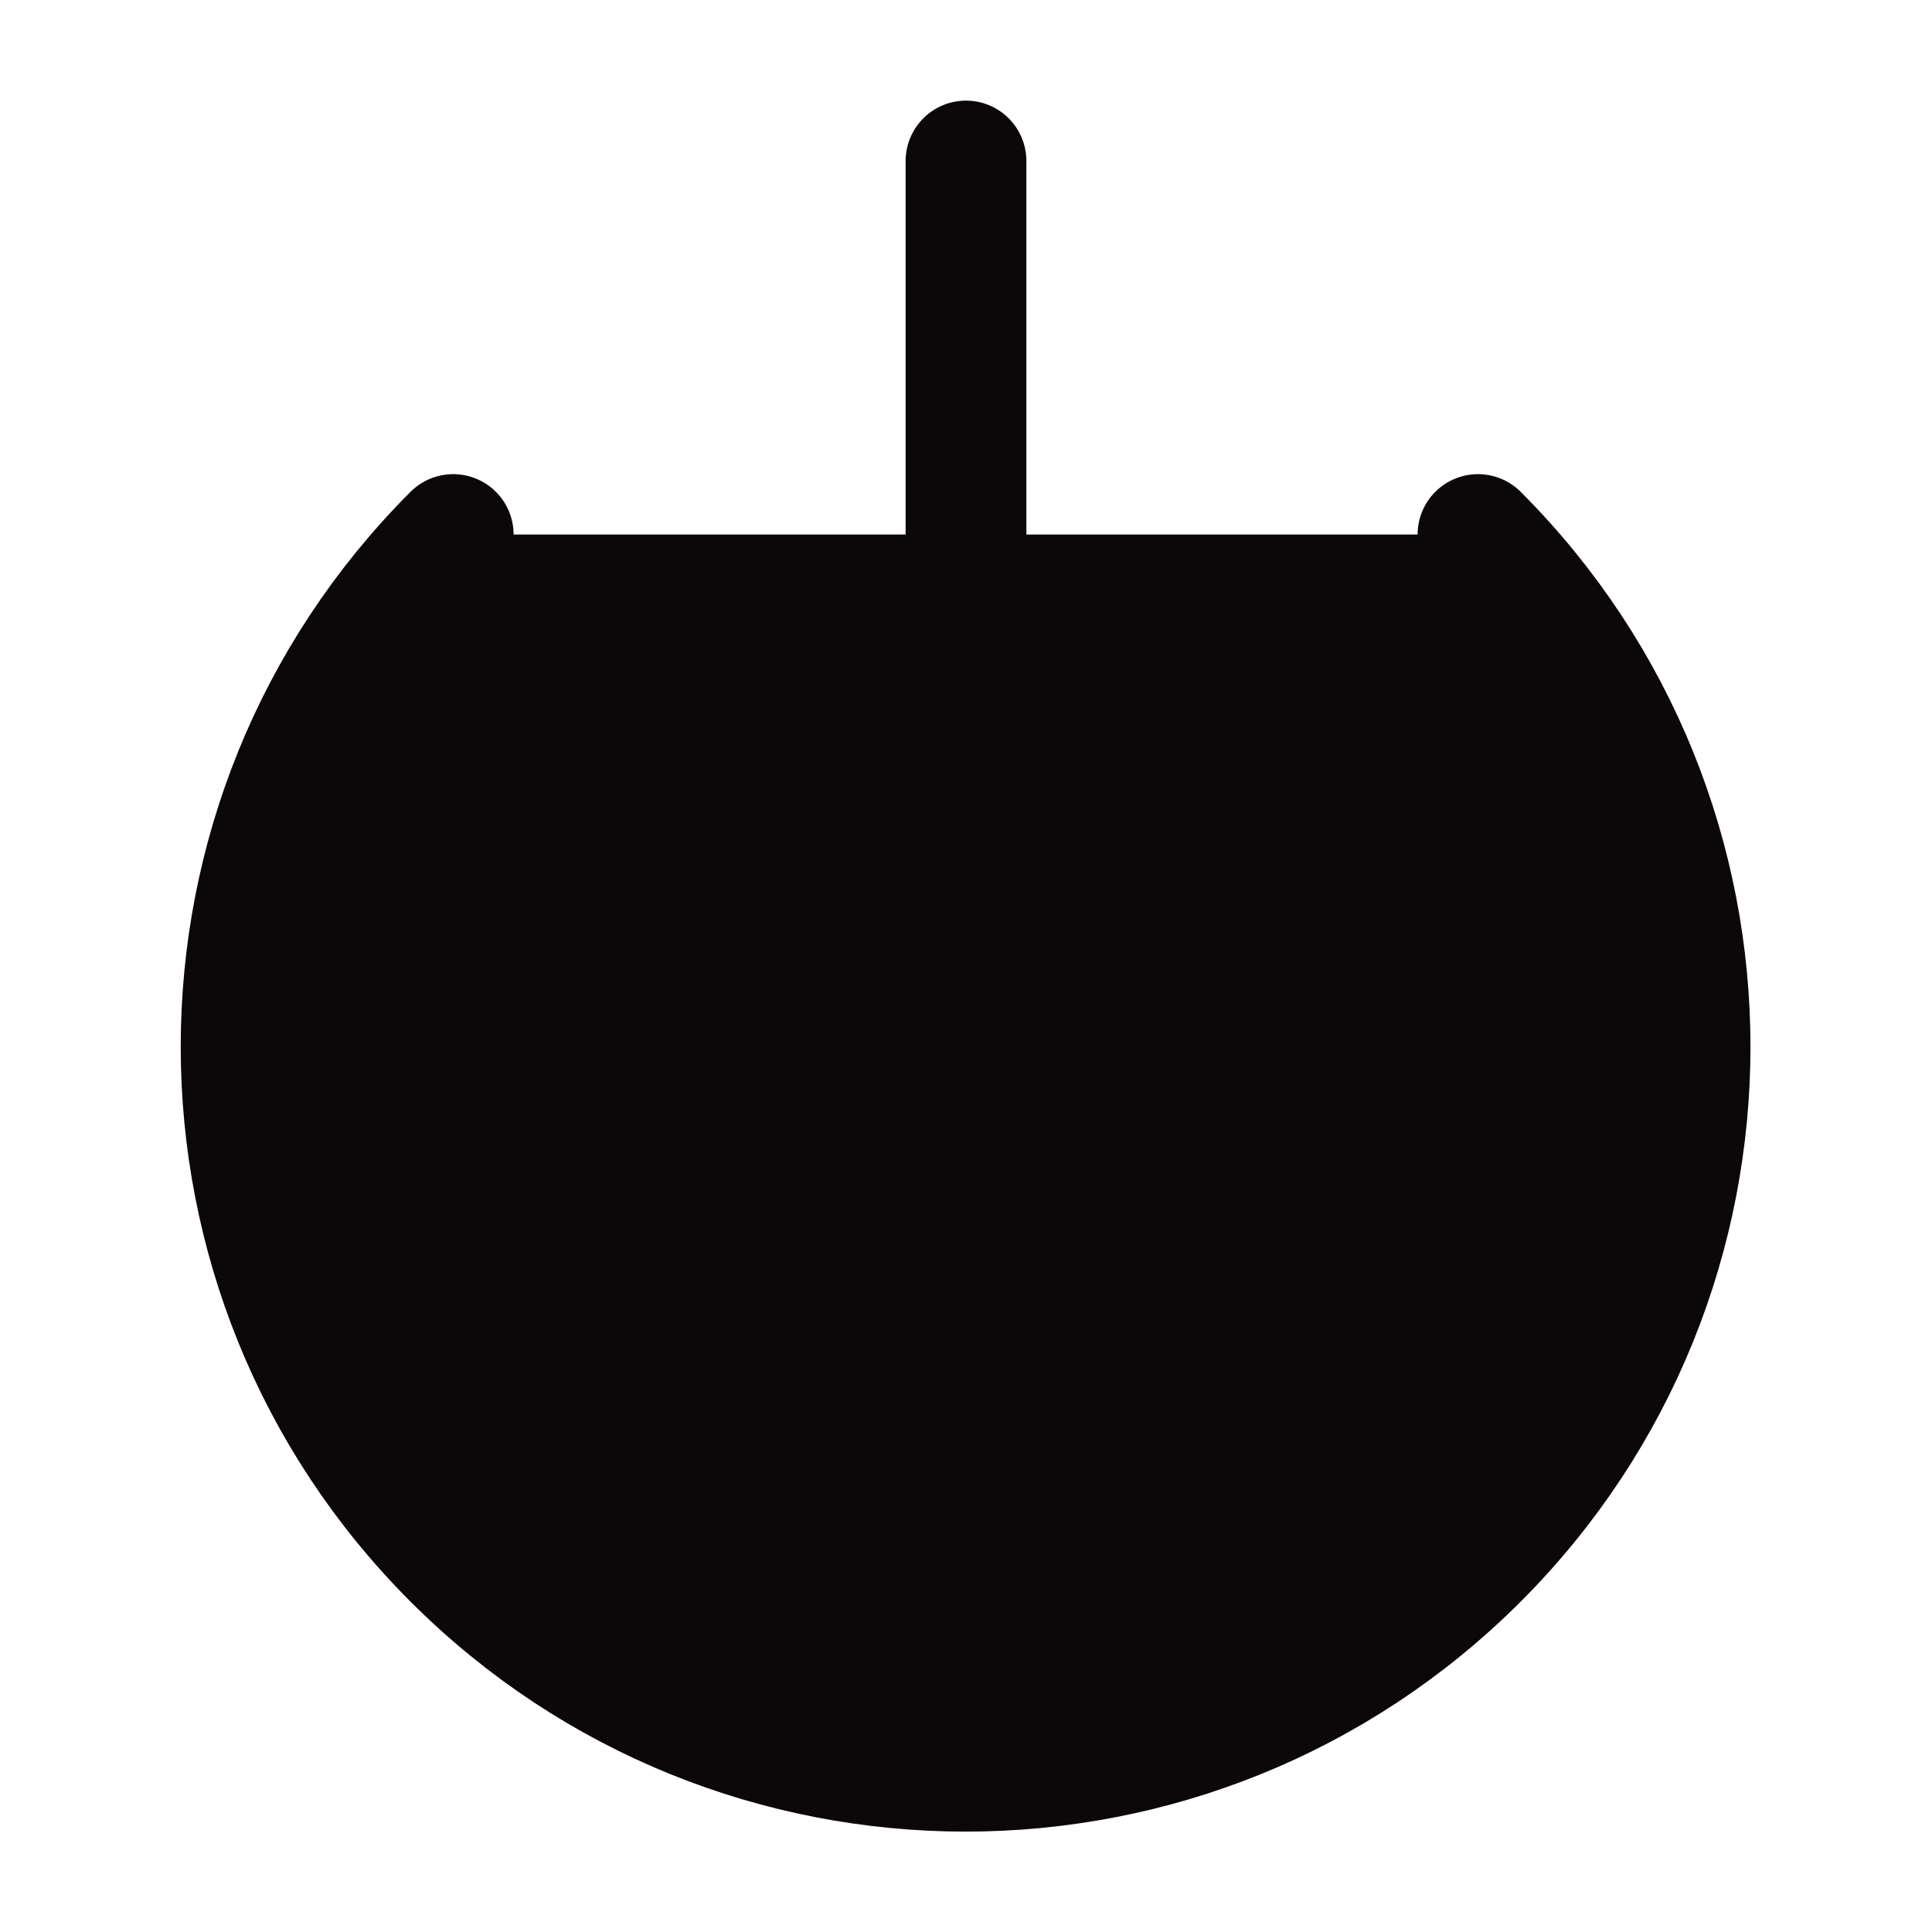
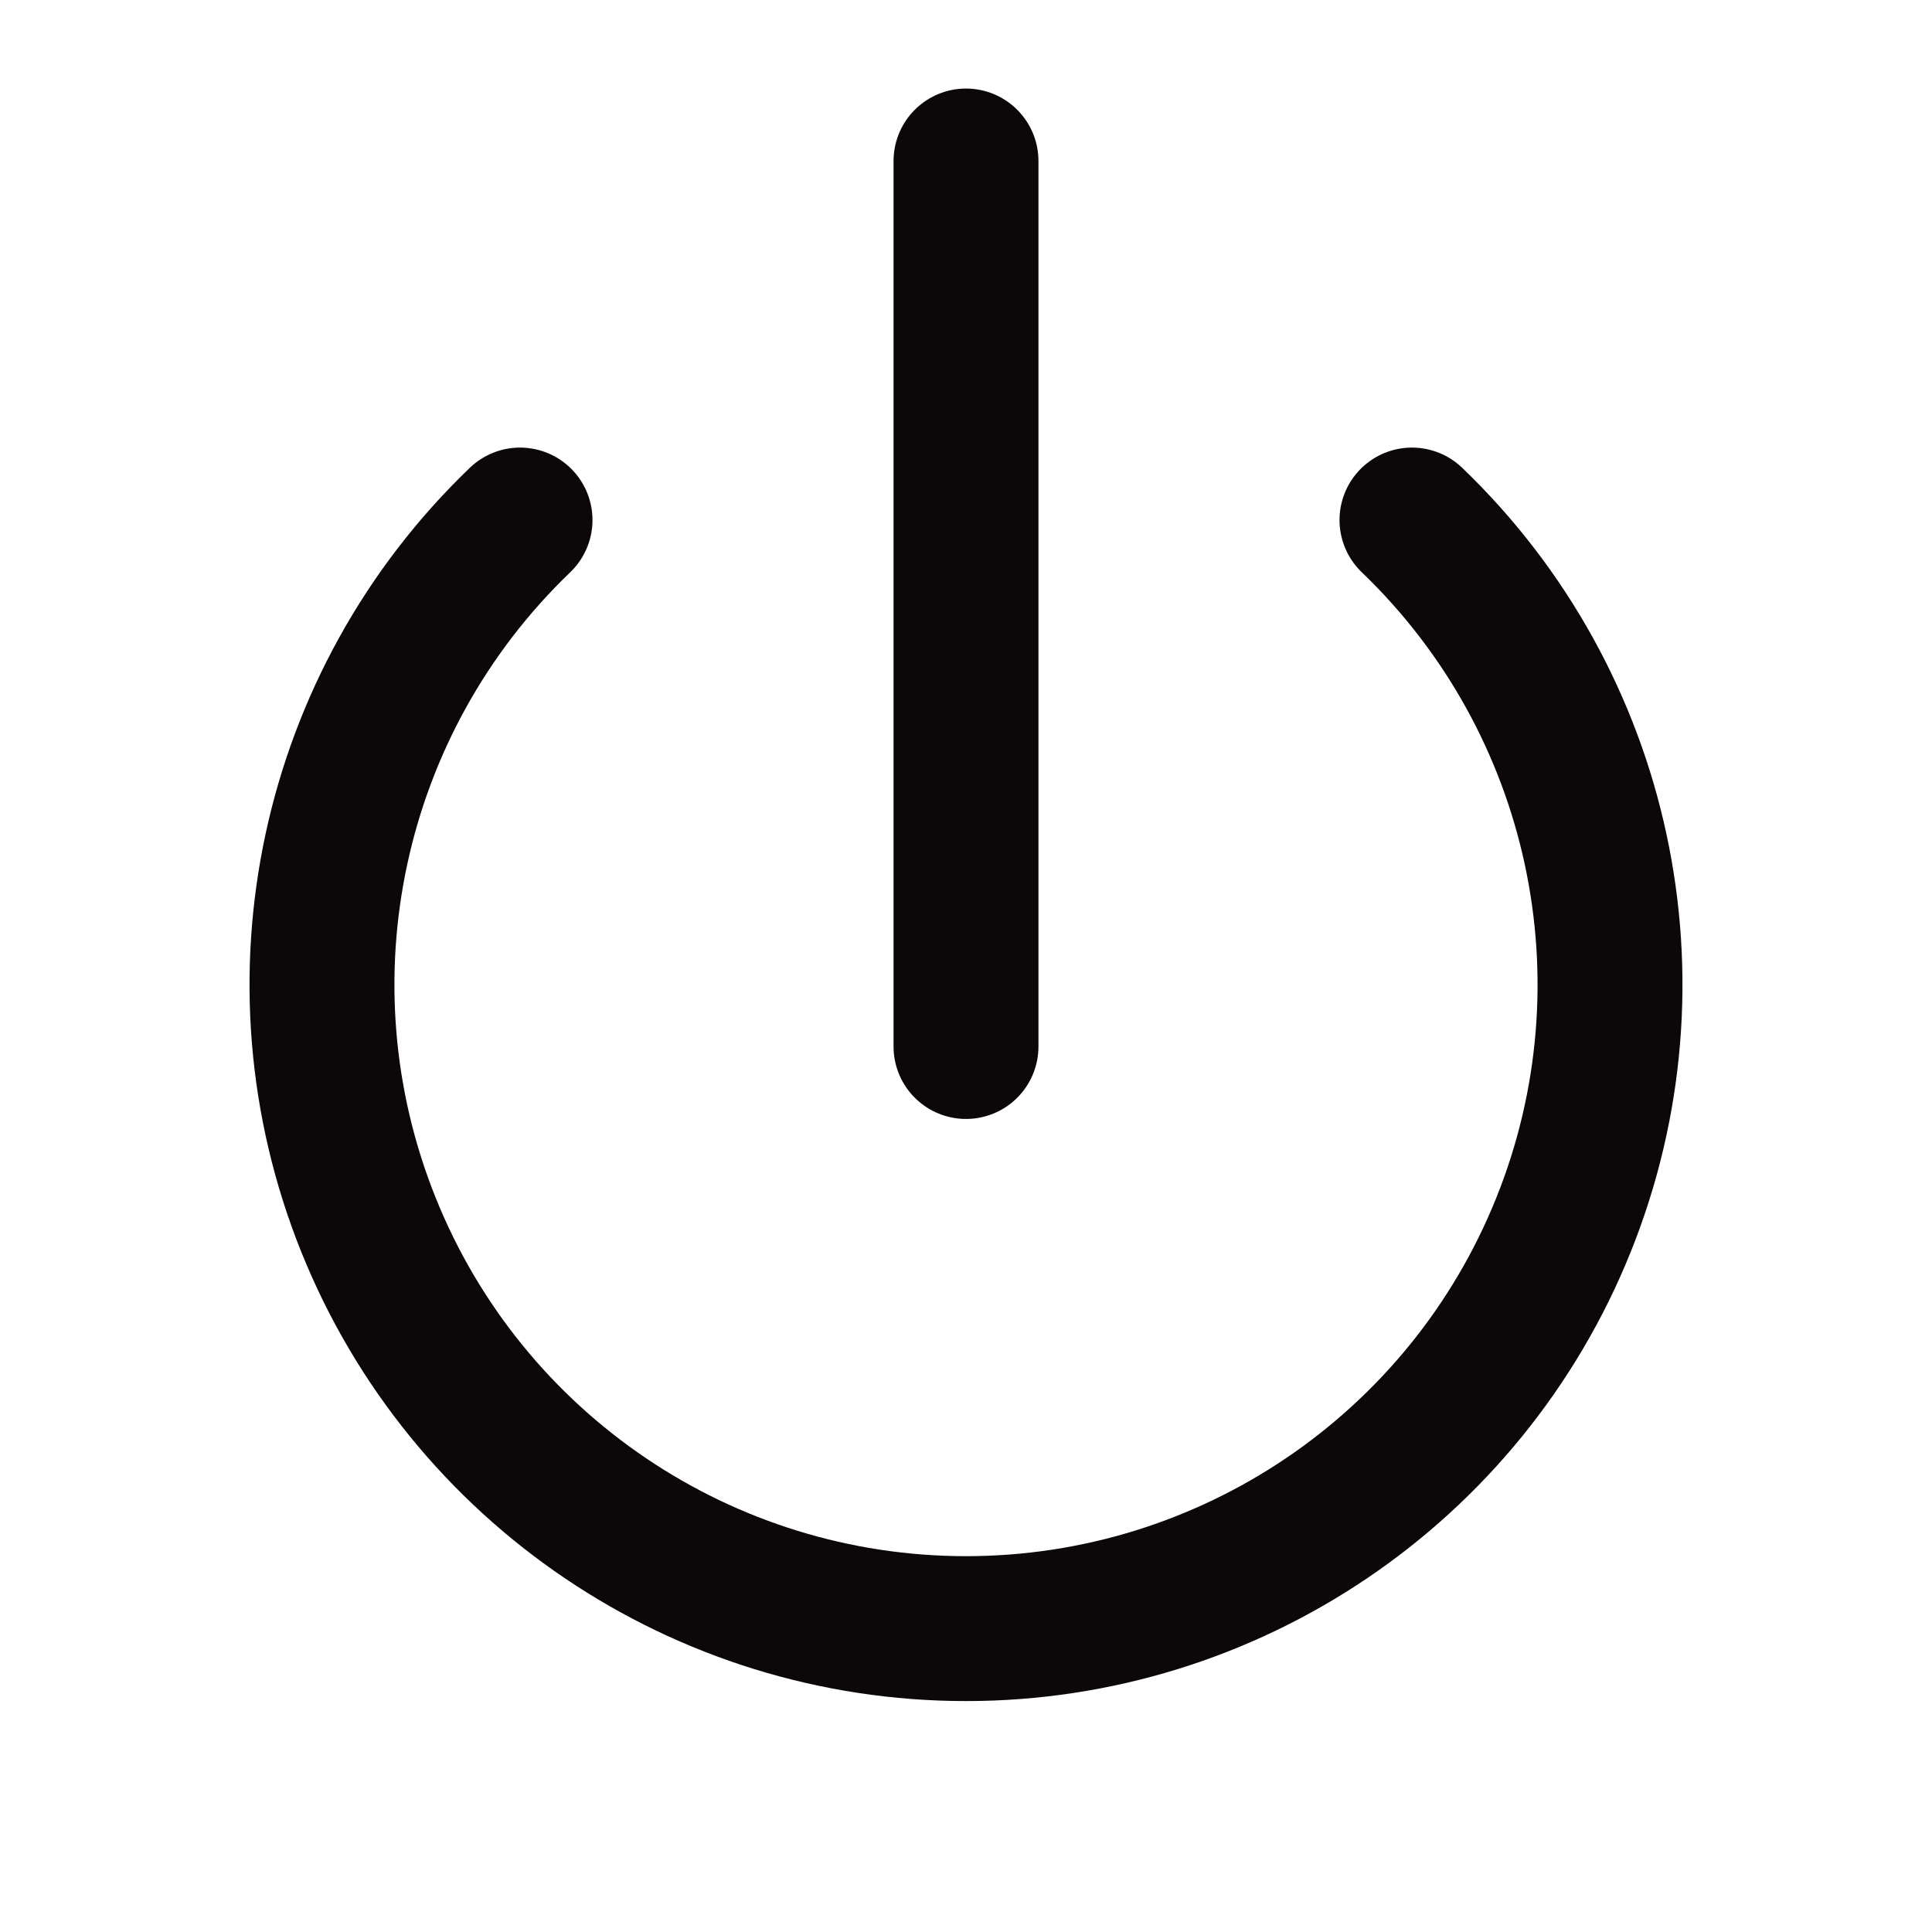
- <svg xmlns="http://www.w3.org/2000/svg" viewBox="0 0 24 24" fill="#0c0708" stroke="#0c0708" stroke-width="1.5" stroke-linecap="round" stroke-linejoin="round">
-   <path d="M18.36 6.64a9 9 0 1 1-12.73 0" />
-   <line x1="12" y1="2" x2="12" y2="12" />
+ <svg xmlns="http://www.w3.org/2000/svg" viewBox="0 0 24 24" fill="none" stroke="#0c0708" stroke-width="1.8" stroke-linecap="round" stroke-linejoin="round">
+   <path d="M6.46 6.46a8 8 0 1 0 11.08 0" />
+   <line x1="12" y1="2" x2="12" y2="13" />
</svg>
